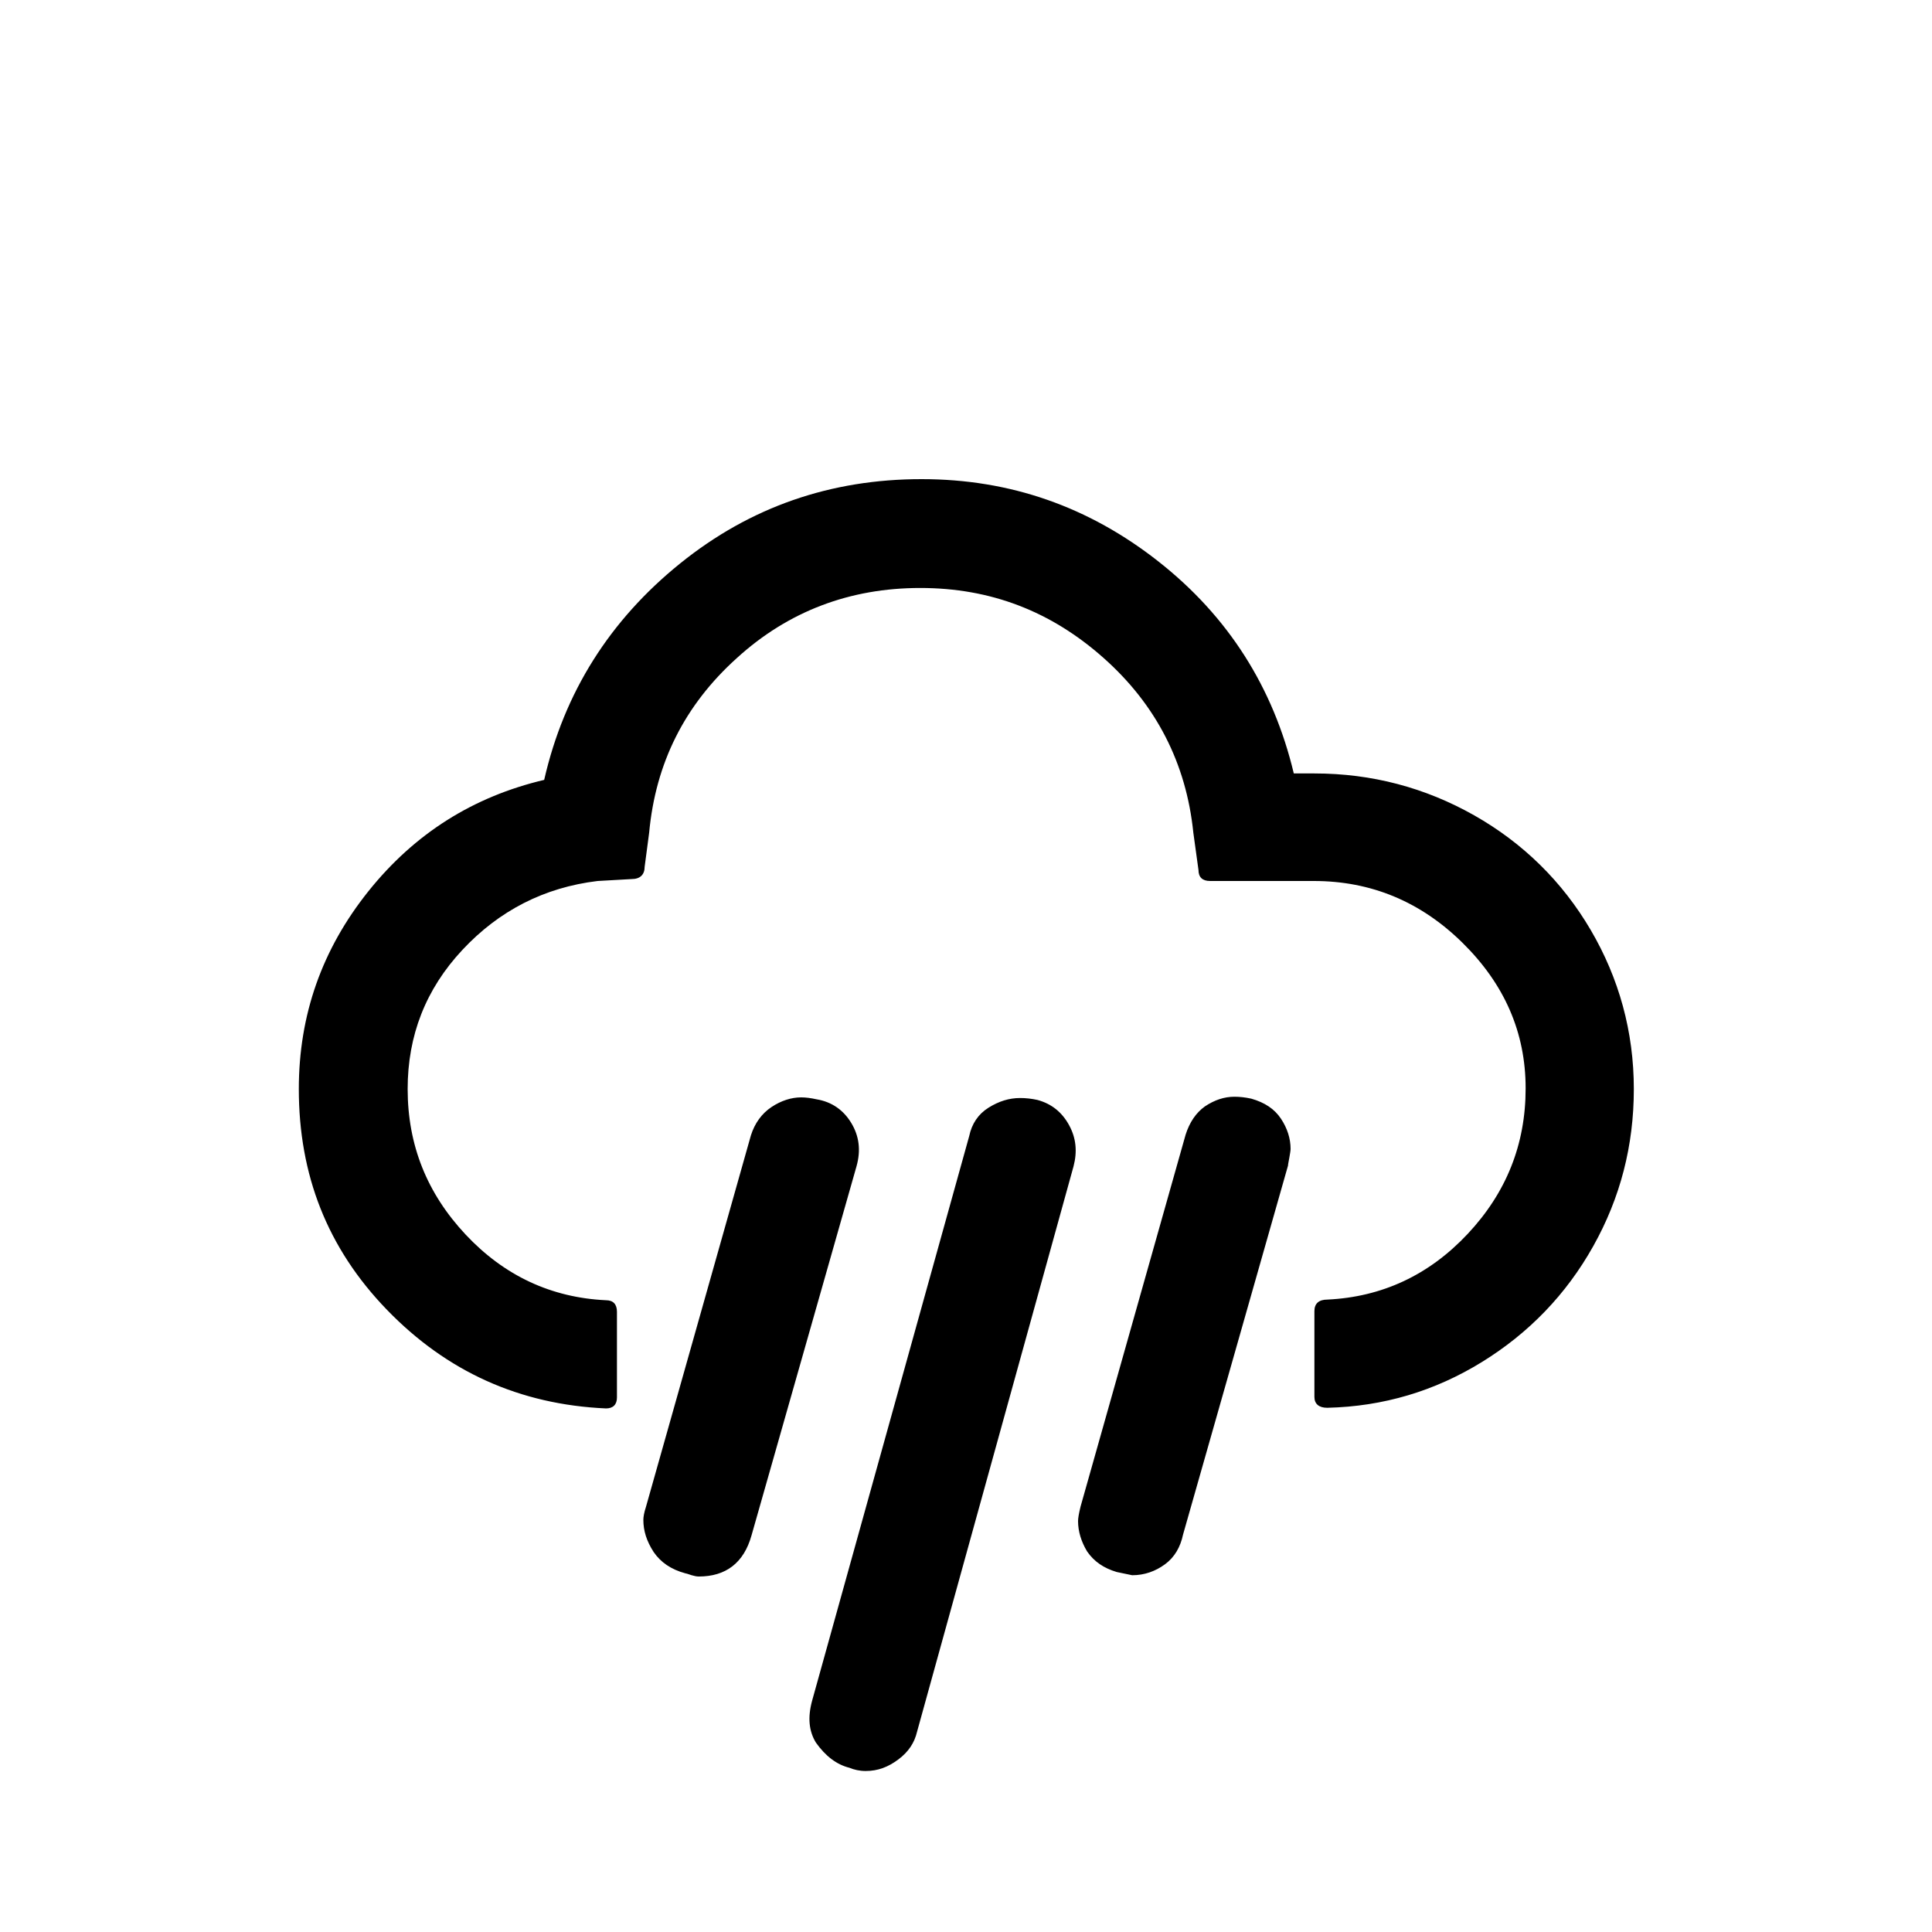
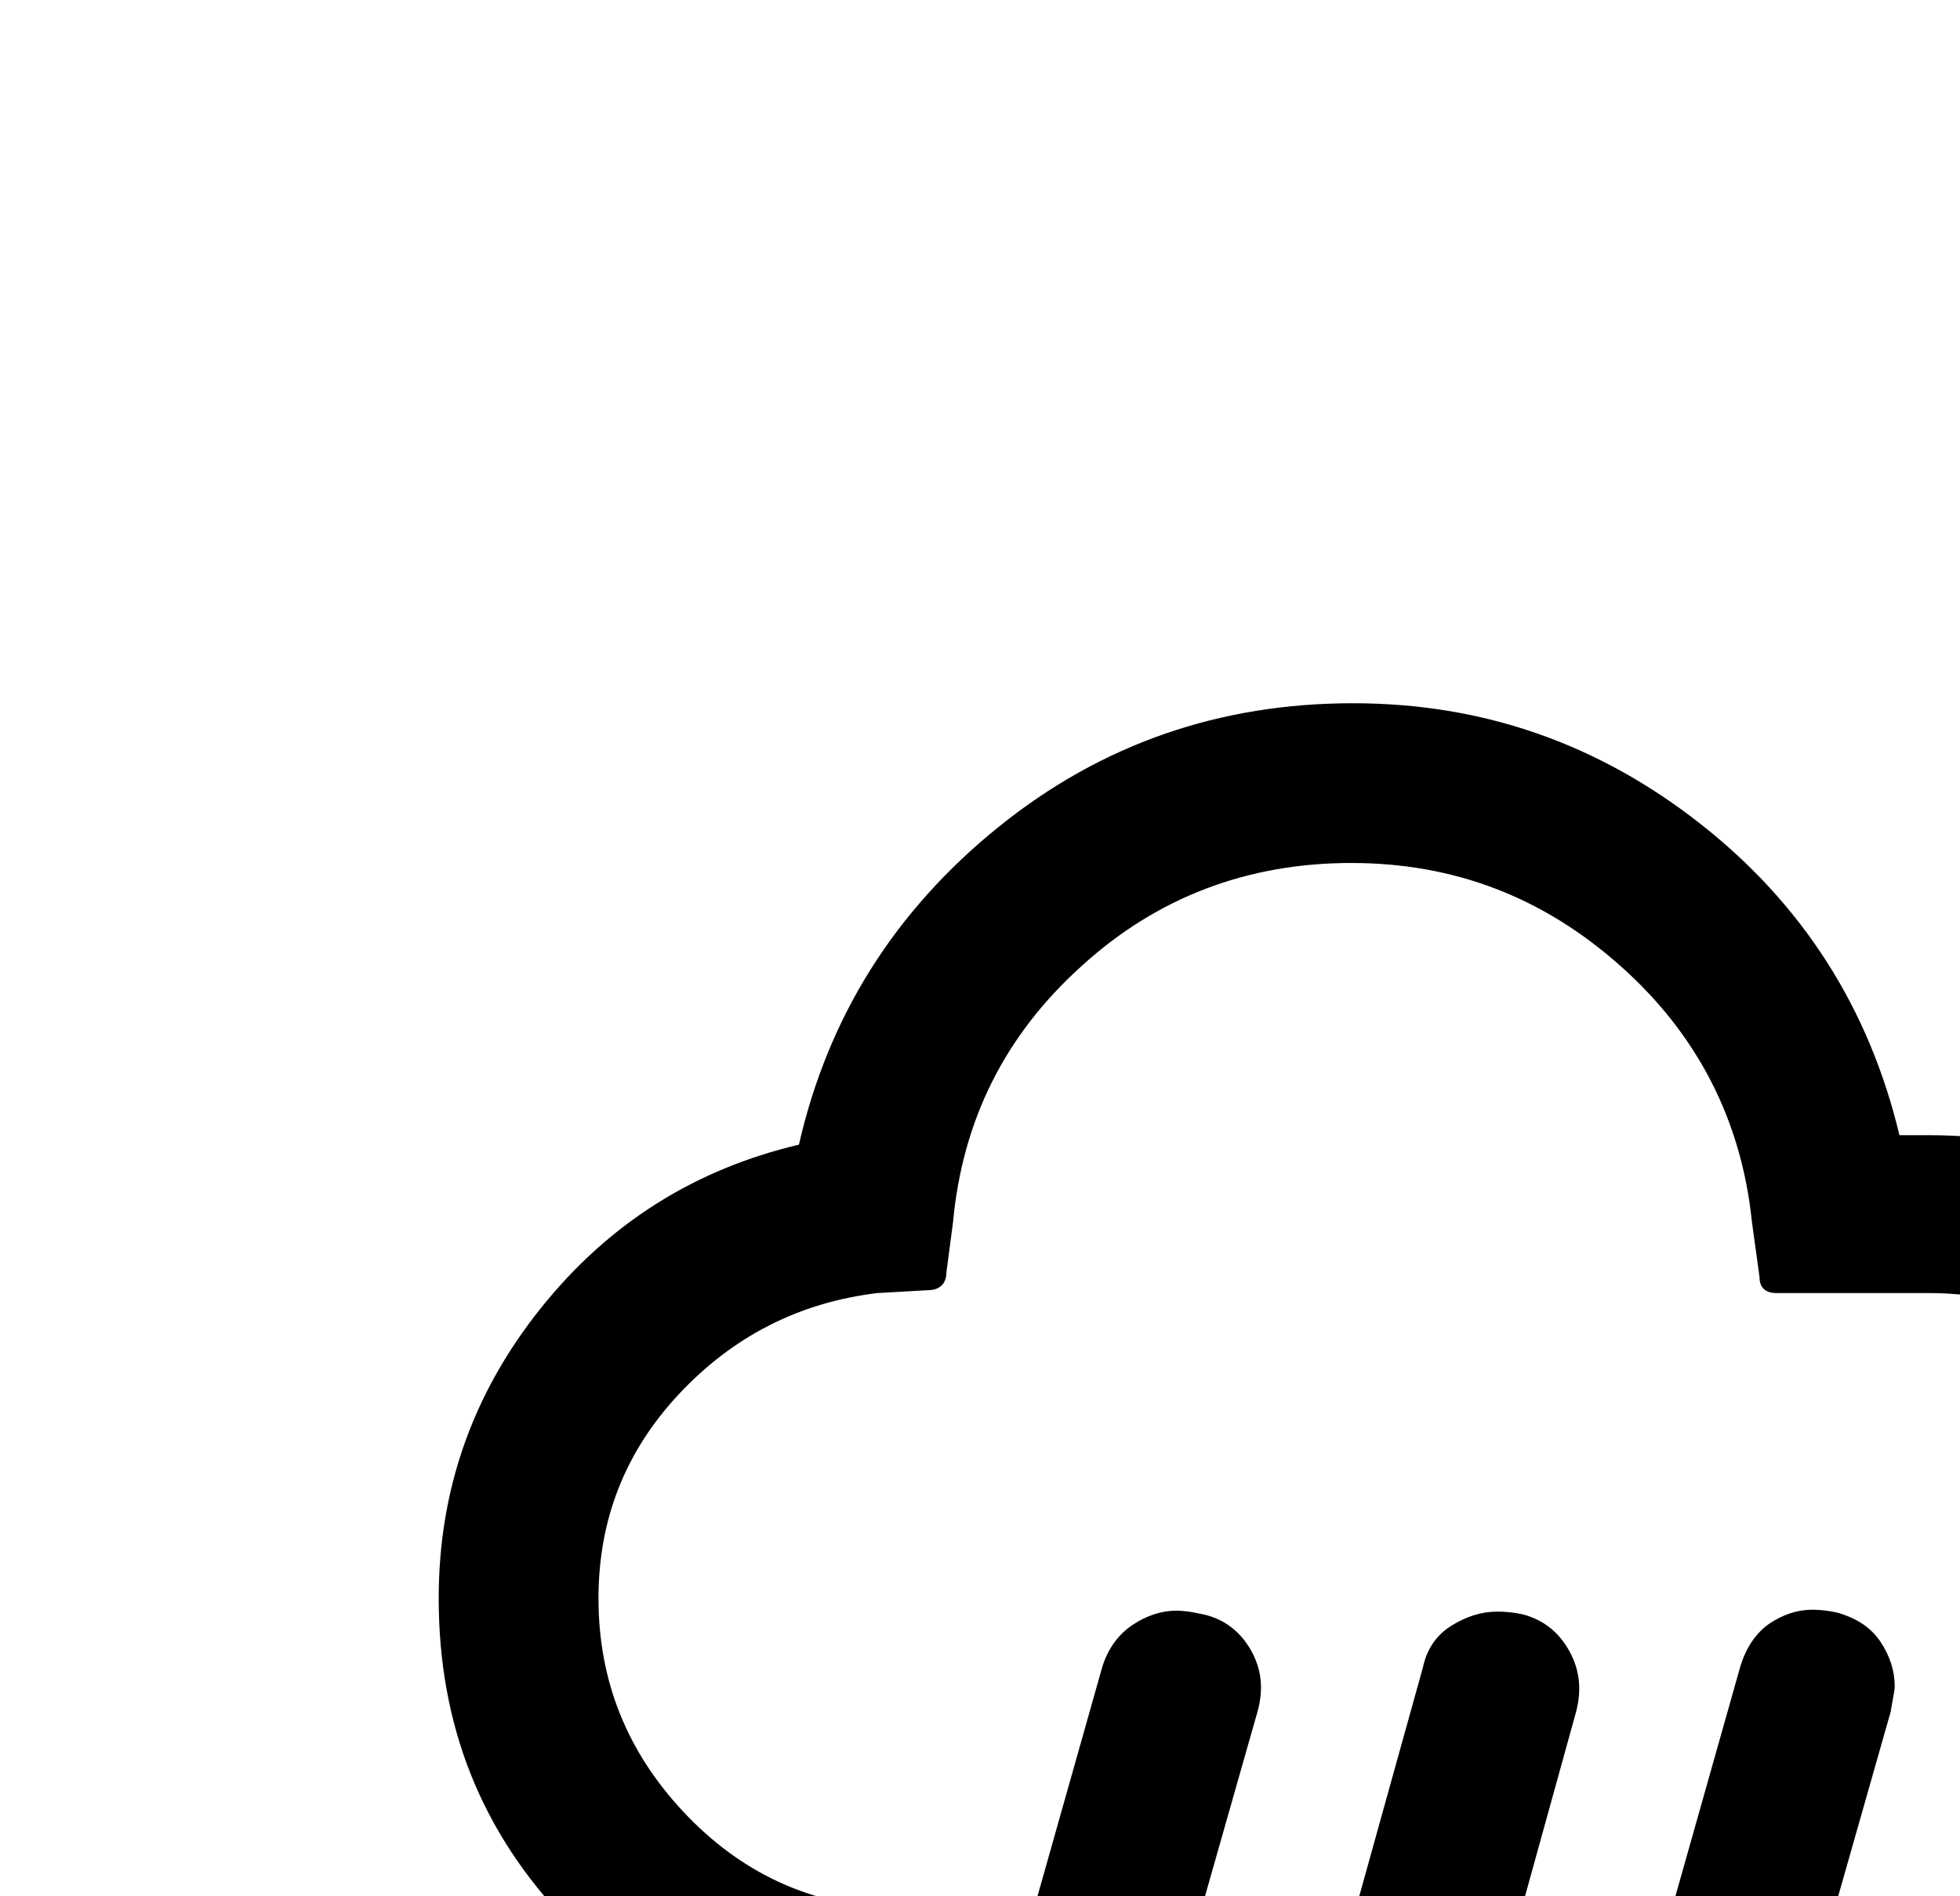
- <svg xmlns="http://www.w3.org/2000/svg" version="1.1" id="Layer_1" x="0px" y="0px" viewBox="0 0 30 30" style="enable-background:new 0 0 30 30;" xml:space="preserve">
+ <svg xmlns="http://www.w3.org/2000/svg" version="1.1" id="Layer_1" x="0px" y="0px">
  <path d="M4.64,16.91c0-1.15,0.36-2.17,1.08-3.07c0.72-0.9,1.63-1.47,2.73-1.73c0.31-1.36,1.02-2.48,2.11-3.36s2.34-1.31,3.75-1.31  c1.38,0,2.6,0.43,3.68,1.28c1.08,0.85,1.78,1.95,2.1,3.29h0.32c0.89,0,1.72,0.22,2.48,0.65s1.37,1.03,1.81,1.78  c0.44,0.75,0.67,1.58,0.67,2.47c0,0.88-0.21,1.69-0.63,2.44c-0.42,0.75-1,1.35-1.73,1.8c-0.73,0.45-1.53,0.69-2.4,0.71  c-0.13,0-0.2-0.06-0.2-0.17v-1.33c0-0.12,0.07-0.18,0.2-0.18c0.85-0.04,1.58-0.38,2.18-1.02s0.9-1.39,0.9-2.26s-0.33-1.62-0.98-2.26  s-1.42-0.96-2.31-0.96h-1.61c-0.12,0-0.18-0.06-0.18-0.17l-0.08-0.58c-0.11-1.08-0.58-1.99-1.39-2.71  c-0.82-0.73-1.76-1.09-2.85-1.09c-1.09,0-2.05,0.36-2.85,1.09c-0.81,0.73-1.26,1.63-1.36,2.71l-0.07,0.53c0,0.12-0.07,0.19-0.2,0.19  l-0.53,0.03c-0.83,0.1-1.53,0.46-2.1,1.07s-0.85,1.33-0.85,2.16c0,0.87,0.3,1.62,0.9,2.26s1.33,0.98,2.18,1.02  c0.11,0,0.17,0.06,0.17,0.18v1.33c0,0.11-0.06,0.17-0.17,0.17c-1.34-0.06-2.47-0.57-3.4-1.53S4.64,18.24,4.64,16.91z M9.99,23.6  c0-0.04,0.01-0.11,0.04-0.2l1.63-5.77c0.06-0.19,0.17-0.34,0.32-0.44c0.15-0.1,0.31-0.15,0.46-0.15c0.07,0,0.15,0.01,0.24,0.03  c0.24,0.04,0.42,0.17,0.54,0.37c0.12,0.2,0.15,0.42,0.08,0.67l-1.63,5.73c-0.12,0.43-0.4,0.64-0.82,0.64  c-0.04,0-0.07-0.01-0.11-0.02c-0.06-0.02-0.09-0.03-0.1-0.03c-0.22-0.06-0.38-0.17-0.49-0.33C10.04,23.93,9.99,23.77,9.99,23.6z   M12.61,26.41l2.44-8.77c0.04-0.19,0.14-0.34,0.3-0.44c0.16-0.1,0.32-0.15,0.49-0.15c0.09,0,0.18,0.01,0.27,0.03  c0.22,0.06,0.38,0.19,0.49,0.39c0.11,0.2,0.13,0.41,0.07,0.64l-2.43,8.78c-0.04,0.17-0.13,0.31-0.29,0.43  c-0.16,0.12-0.32,0.18-0.51,0.18c-0.09,0-0.18-0.02-0.25-0.05c-0.2-0.05-0.37-0.18-0.52-0.39C12.56,26.88,12.54,26.67,12.61,26.41z   M16.74,23.62c0-0.04,0.01-0.11,0.04-0.23l1.63-5.77c0.06-0.19,0.16-0.34,0.3-0.44c0.15-0.1,0.3-0.15,0.46-0.15  c0.08,0,0.17,0.01,0.26,0.03c0.21,0.06,0.36,0.16,0.46,0.31c0.1,0.15,0.15,0.31,0.15,0.47c0,0.03-0.01,0.08-0.02,0.14  s-0.02,0.1-0.02,0.12l-1.63,5.73c-0.04,0.19-0.13,0.35-0.28,0.46s-0.32,0.17-0.51,0.17l-0.24-0.05c-0.2-0.06-0.35-0.16-0.46-0.32  C16.79,23.94,16.74,23.78,16.74,23.62z" />
</svg>
